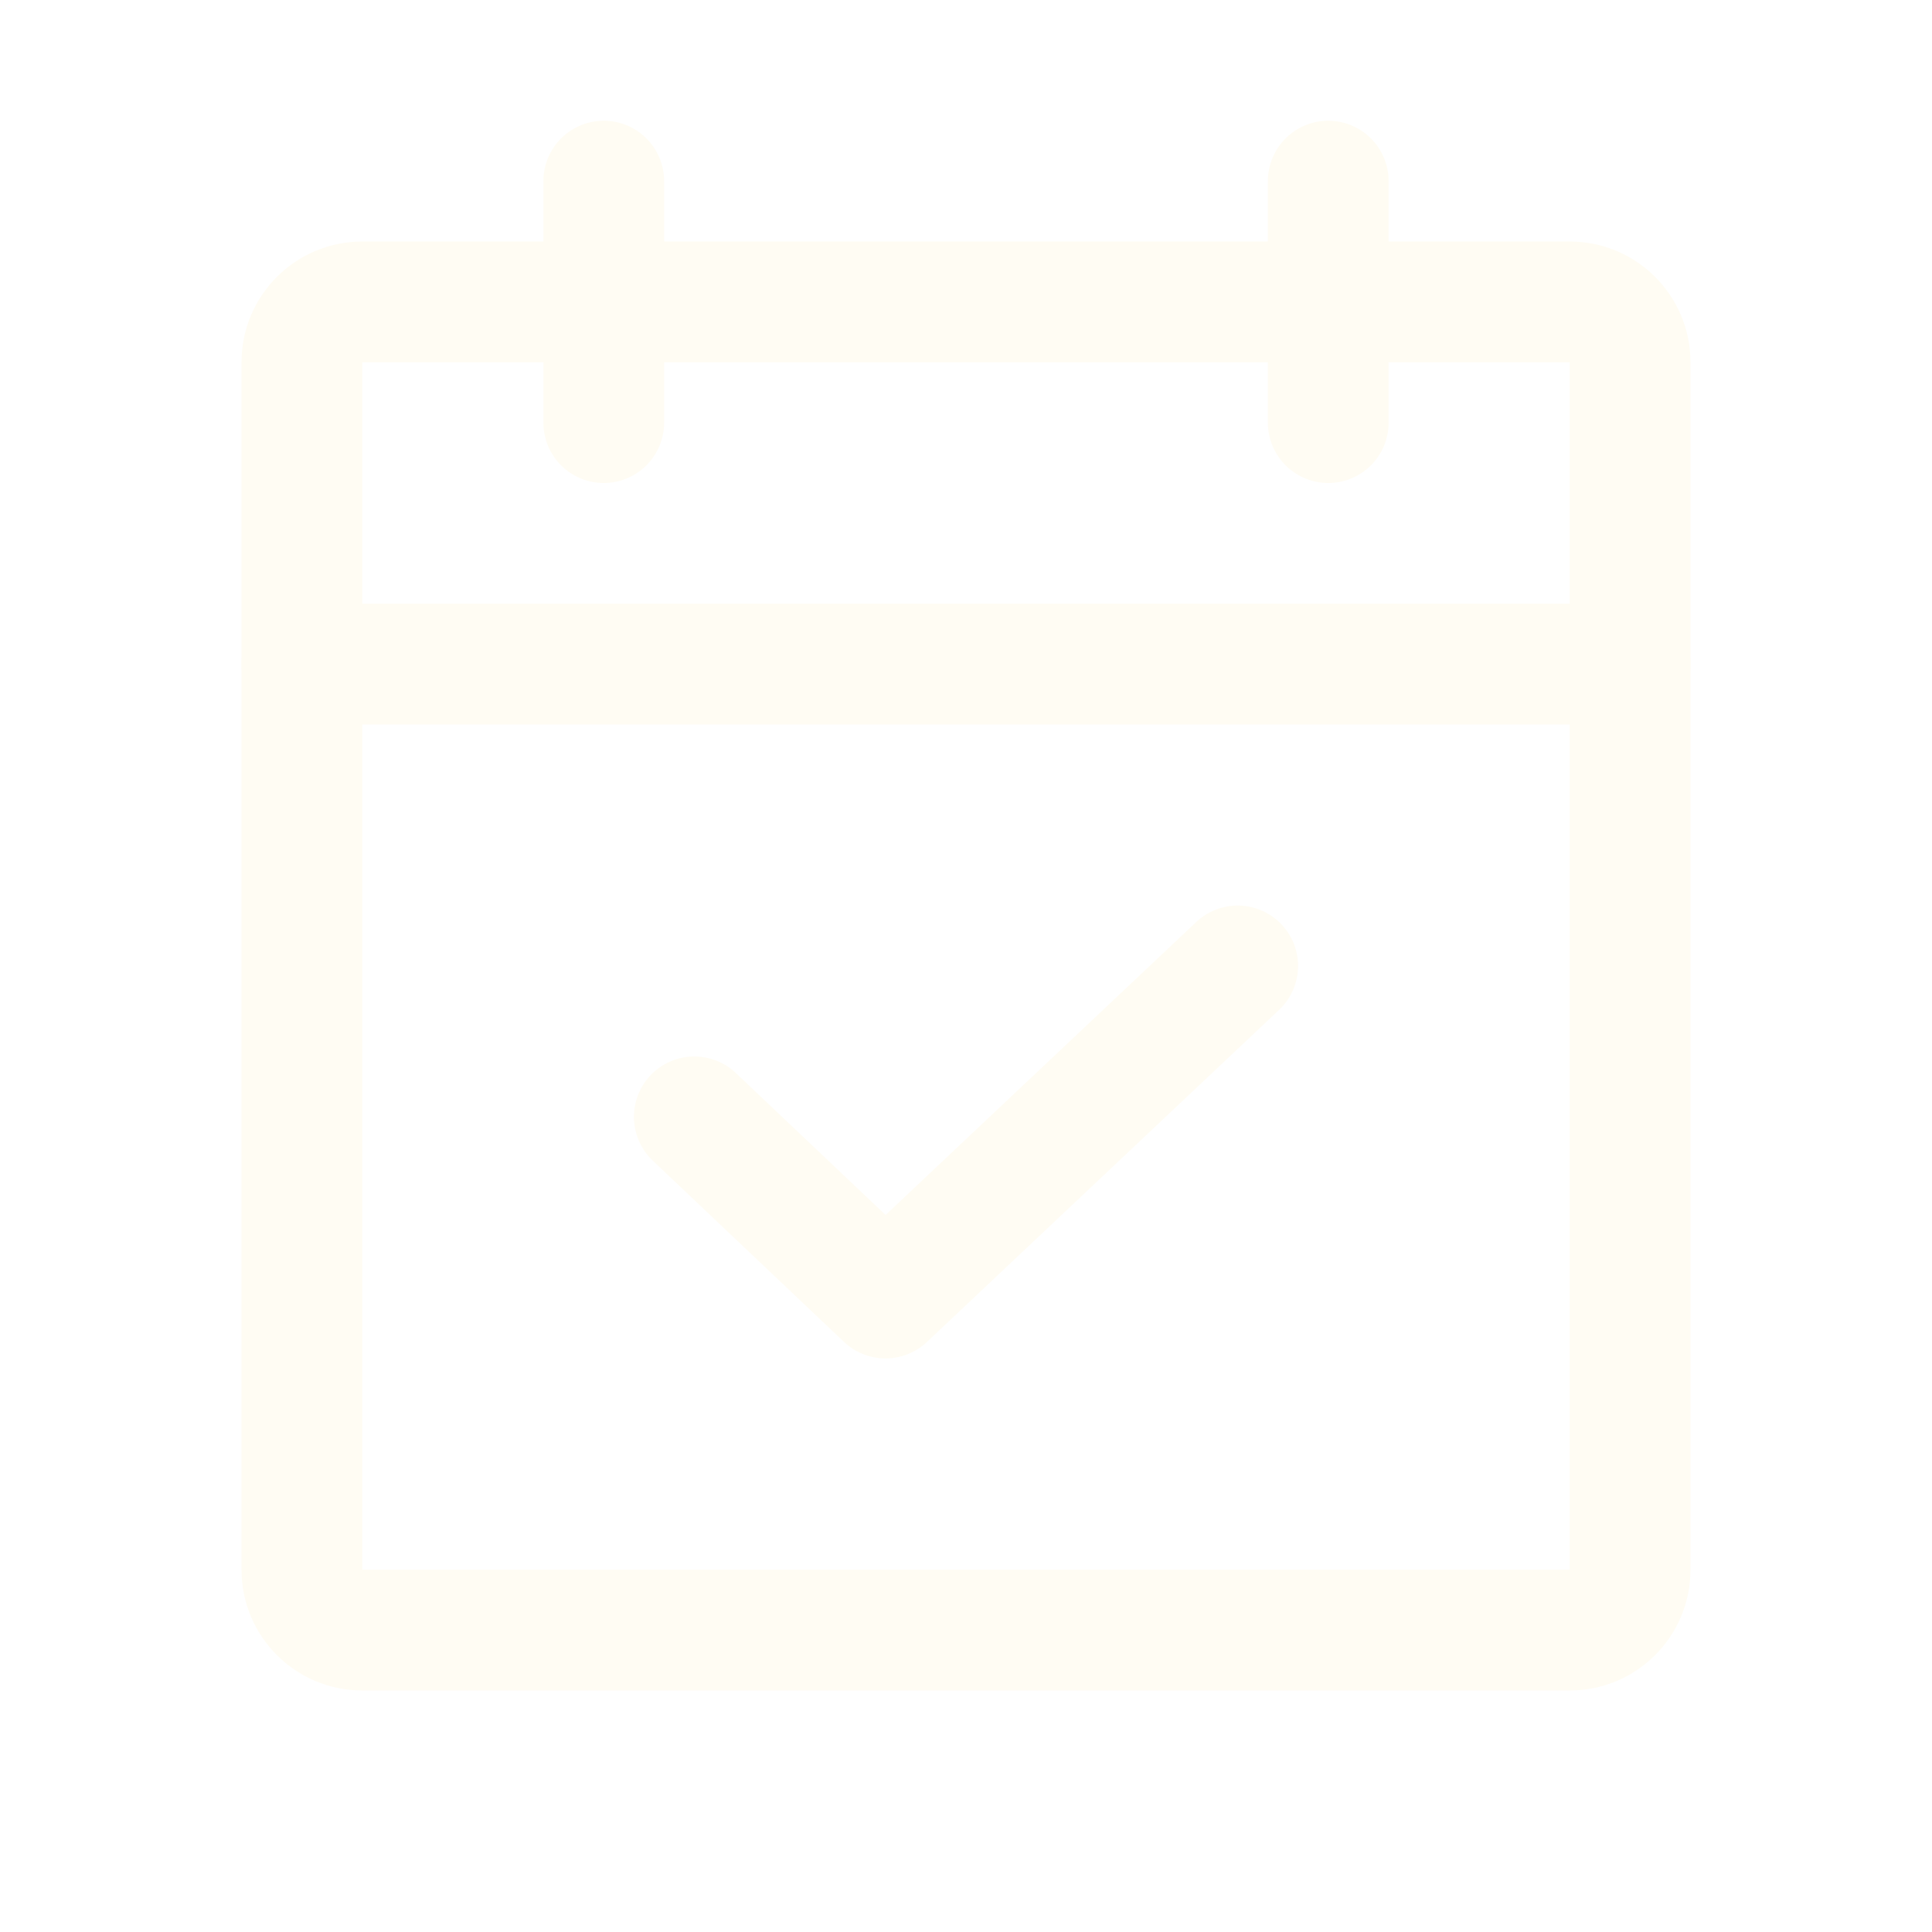
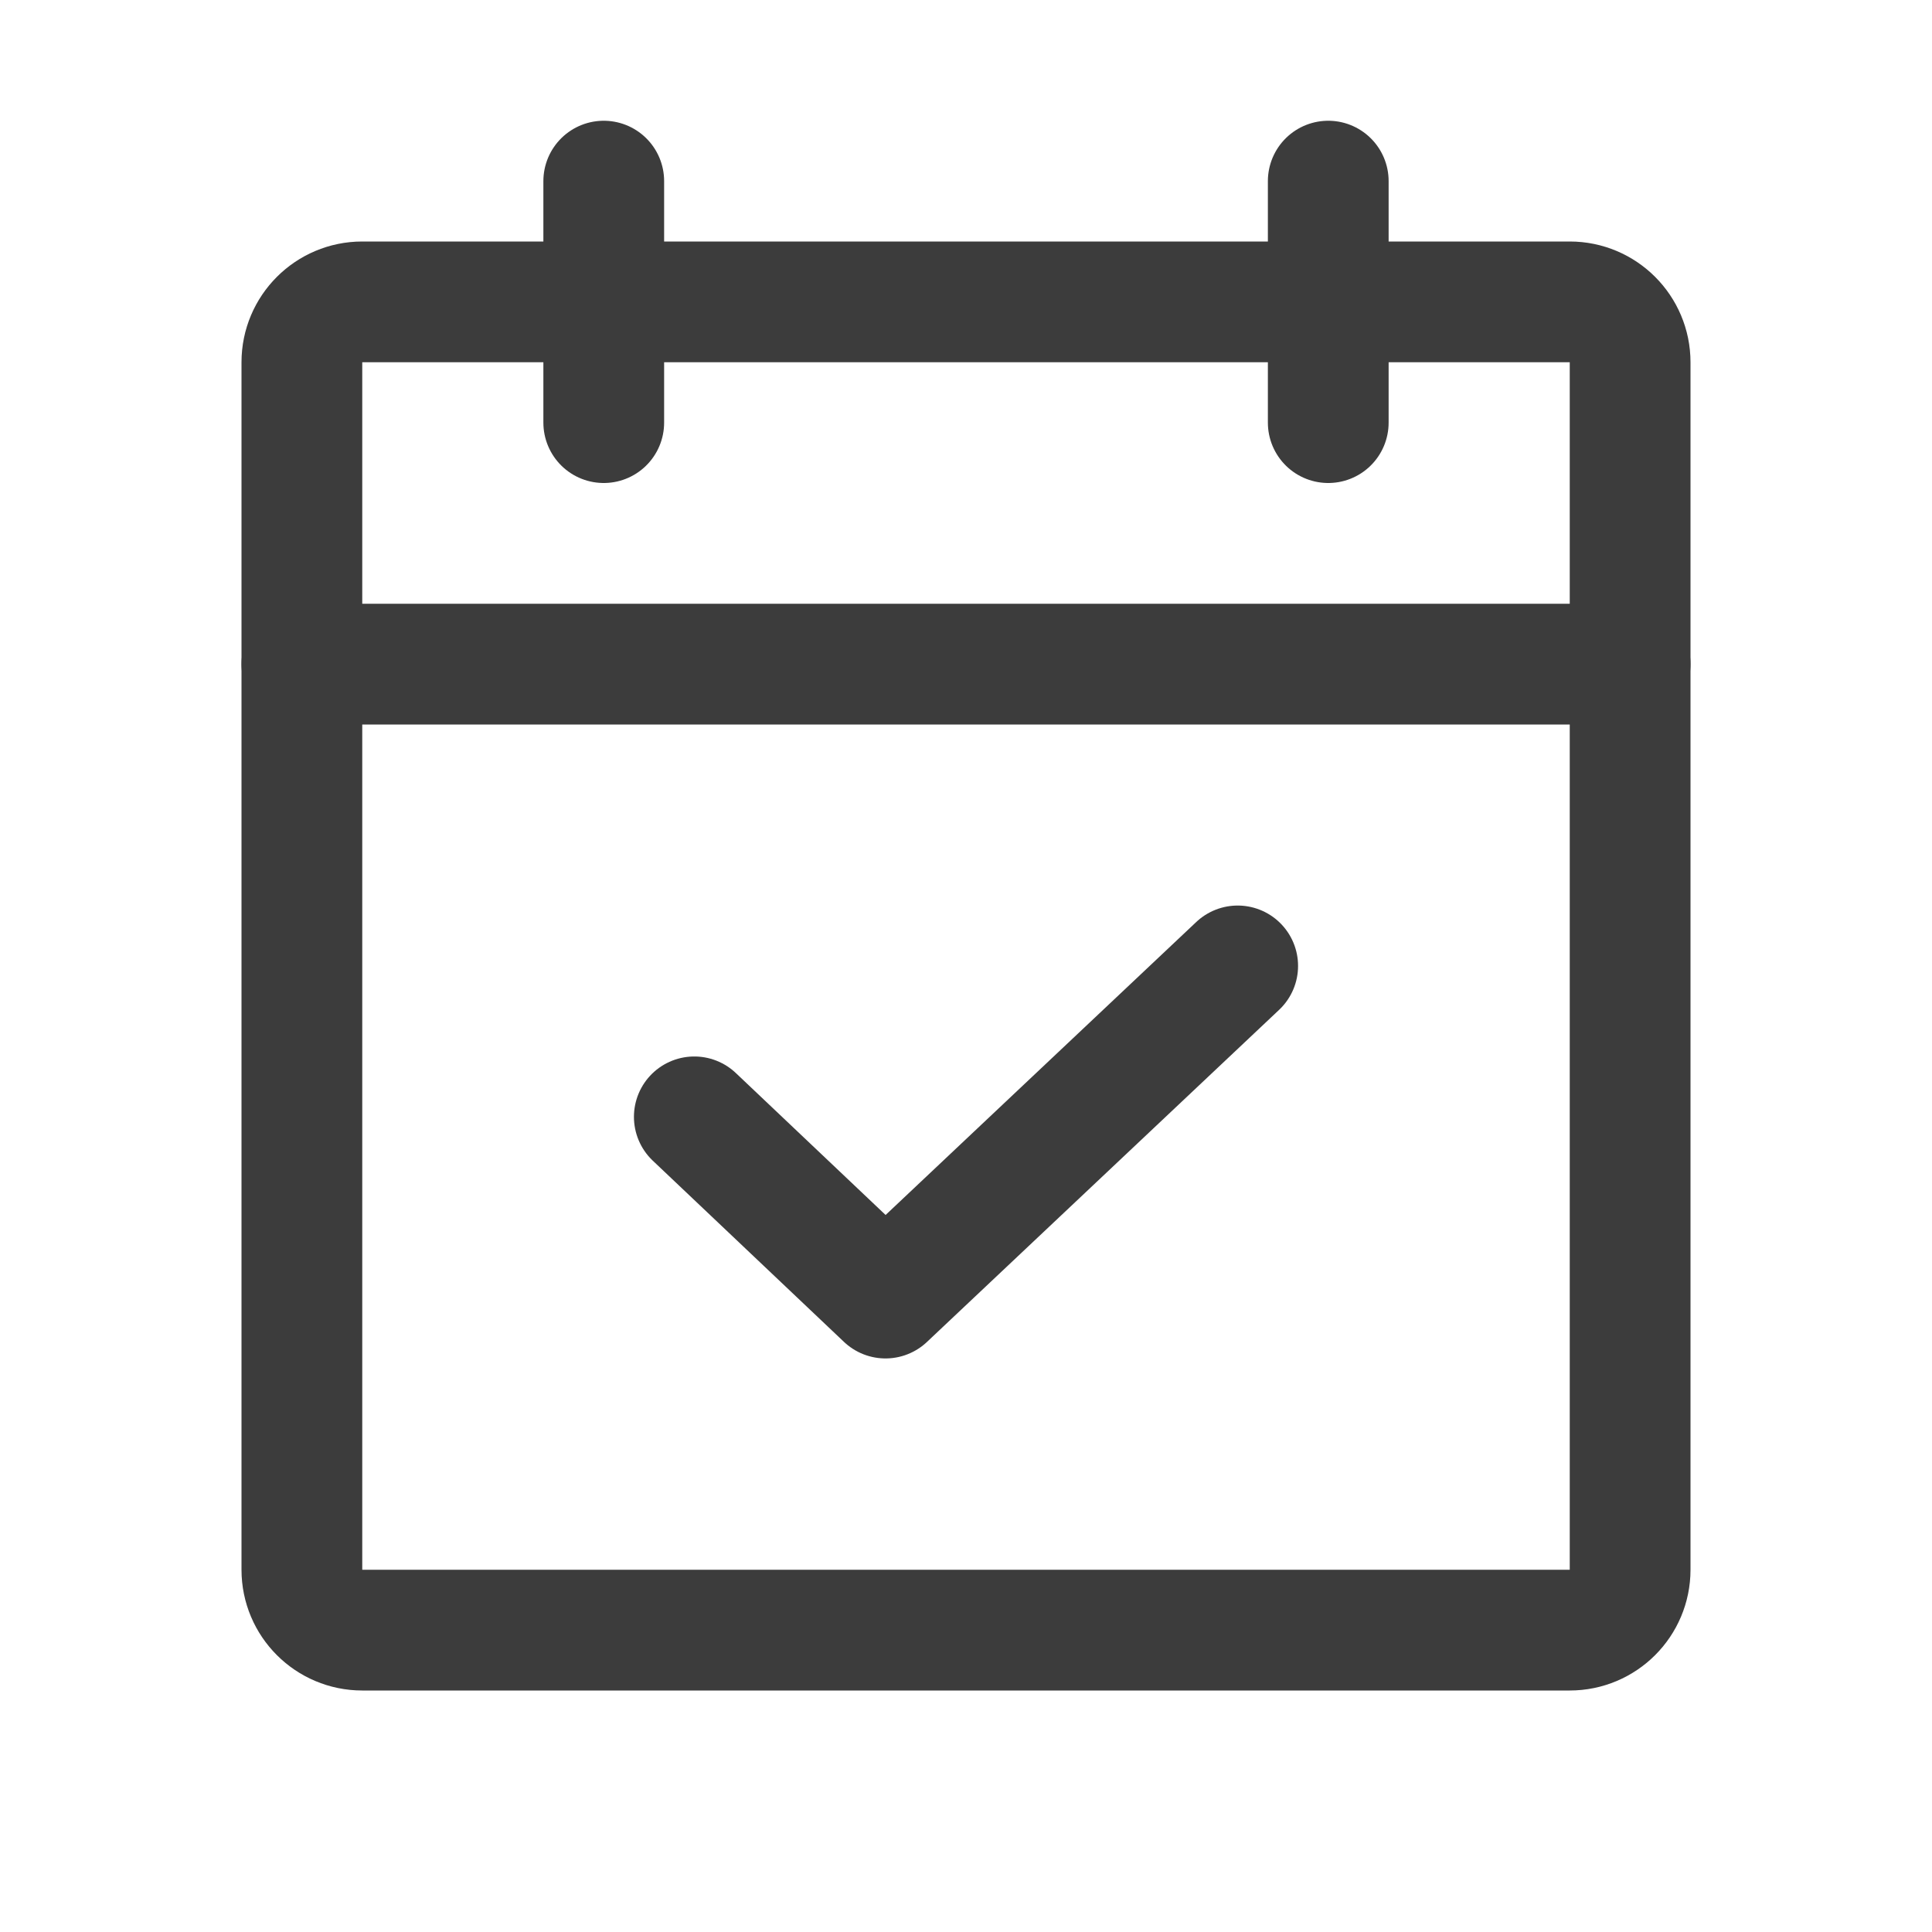
<svg xmlns="http://www.w3.org/2000/svg" width="24" height="24" viewBox="0 0 24 24" fill="none">
-   <path d="M19.5 3.75H4.5C4.086 3.75 3.75 4.086 3.75 4.5V19.5C3.75 19.914 4.086 20.25 4.5 20.25H19.5C19.914 20.25 20.25 19.914 20.25 19.5V4.5C20.25 4.086 19.914 3.75 19.5 3.75Z" stroke="#FFFCF3" stroke-width="1.5" stroke-linecap="round" stroke-linejoin="round" />
-   <path d="M16.5 2.25V5.25" stroke="#FFFCF3" stroke-width="1.5" stroke-linecap="round" stroke-linejoin="round" />
-   <path d="M7.5 2.25V5.25" stroke="#FFFCF3" stroke-width="1.5" stroke-linecap="round" stroke-linejoin="round" />
-   <path d="M3.75 8.25H20.25" stroke="#FFFCF3" stroke-width="1.5" stroke-linecap="round" stroke-linejoin="round" />
-   <path d="M15.375 11.999L11 16.125L8.625 13.874" stroke="#FFFCF3" stroke-width="1.5" stroke-linecap="round" stroke-linejoin="round" />
+   <path d="M19.5 3.75H4.5C4.086 3.75 3.75 4.086 3.75 4.5V19.5C3.75 19.914 4.086 20.25 4.5 20.25H19.5C19.914 20.25 20.25 19.914 20.25 19.5V4.5C20.25 4.086 19.914 3.75 19.5 3.75Z" stroke="#3C3C3C" stroke-width="1.5" stroke-linecap="round" stroke-linejoin="round" />
+   <path d="M16.5 2.25V5.25" stroke="#3C3C3C" stroke-width="1.5" stroke-linecap="round" stroke-linejoin="round" />
+   <path d="M7.5 2.25V5.25" stroke="#3C3C3C" stroke-width="1.5" stroke-linecap="round" stroke-linejoin="round" />
+   <path d="M3.75 8.25H20.25" stroke="#3C3C3C" stroke-width="1.5" stroke-linecap="round" stroke-linejoin="round" />
+   <path d="M15.375 11.999L11 16.125L8.625 13.874" stroke="#3C3C3C" stroke-width="1.5" stroke-linecap="round" stroke-linejoin="round" />
</svg>
